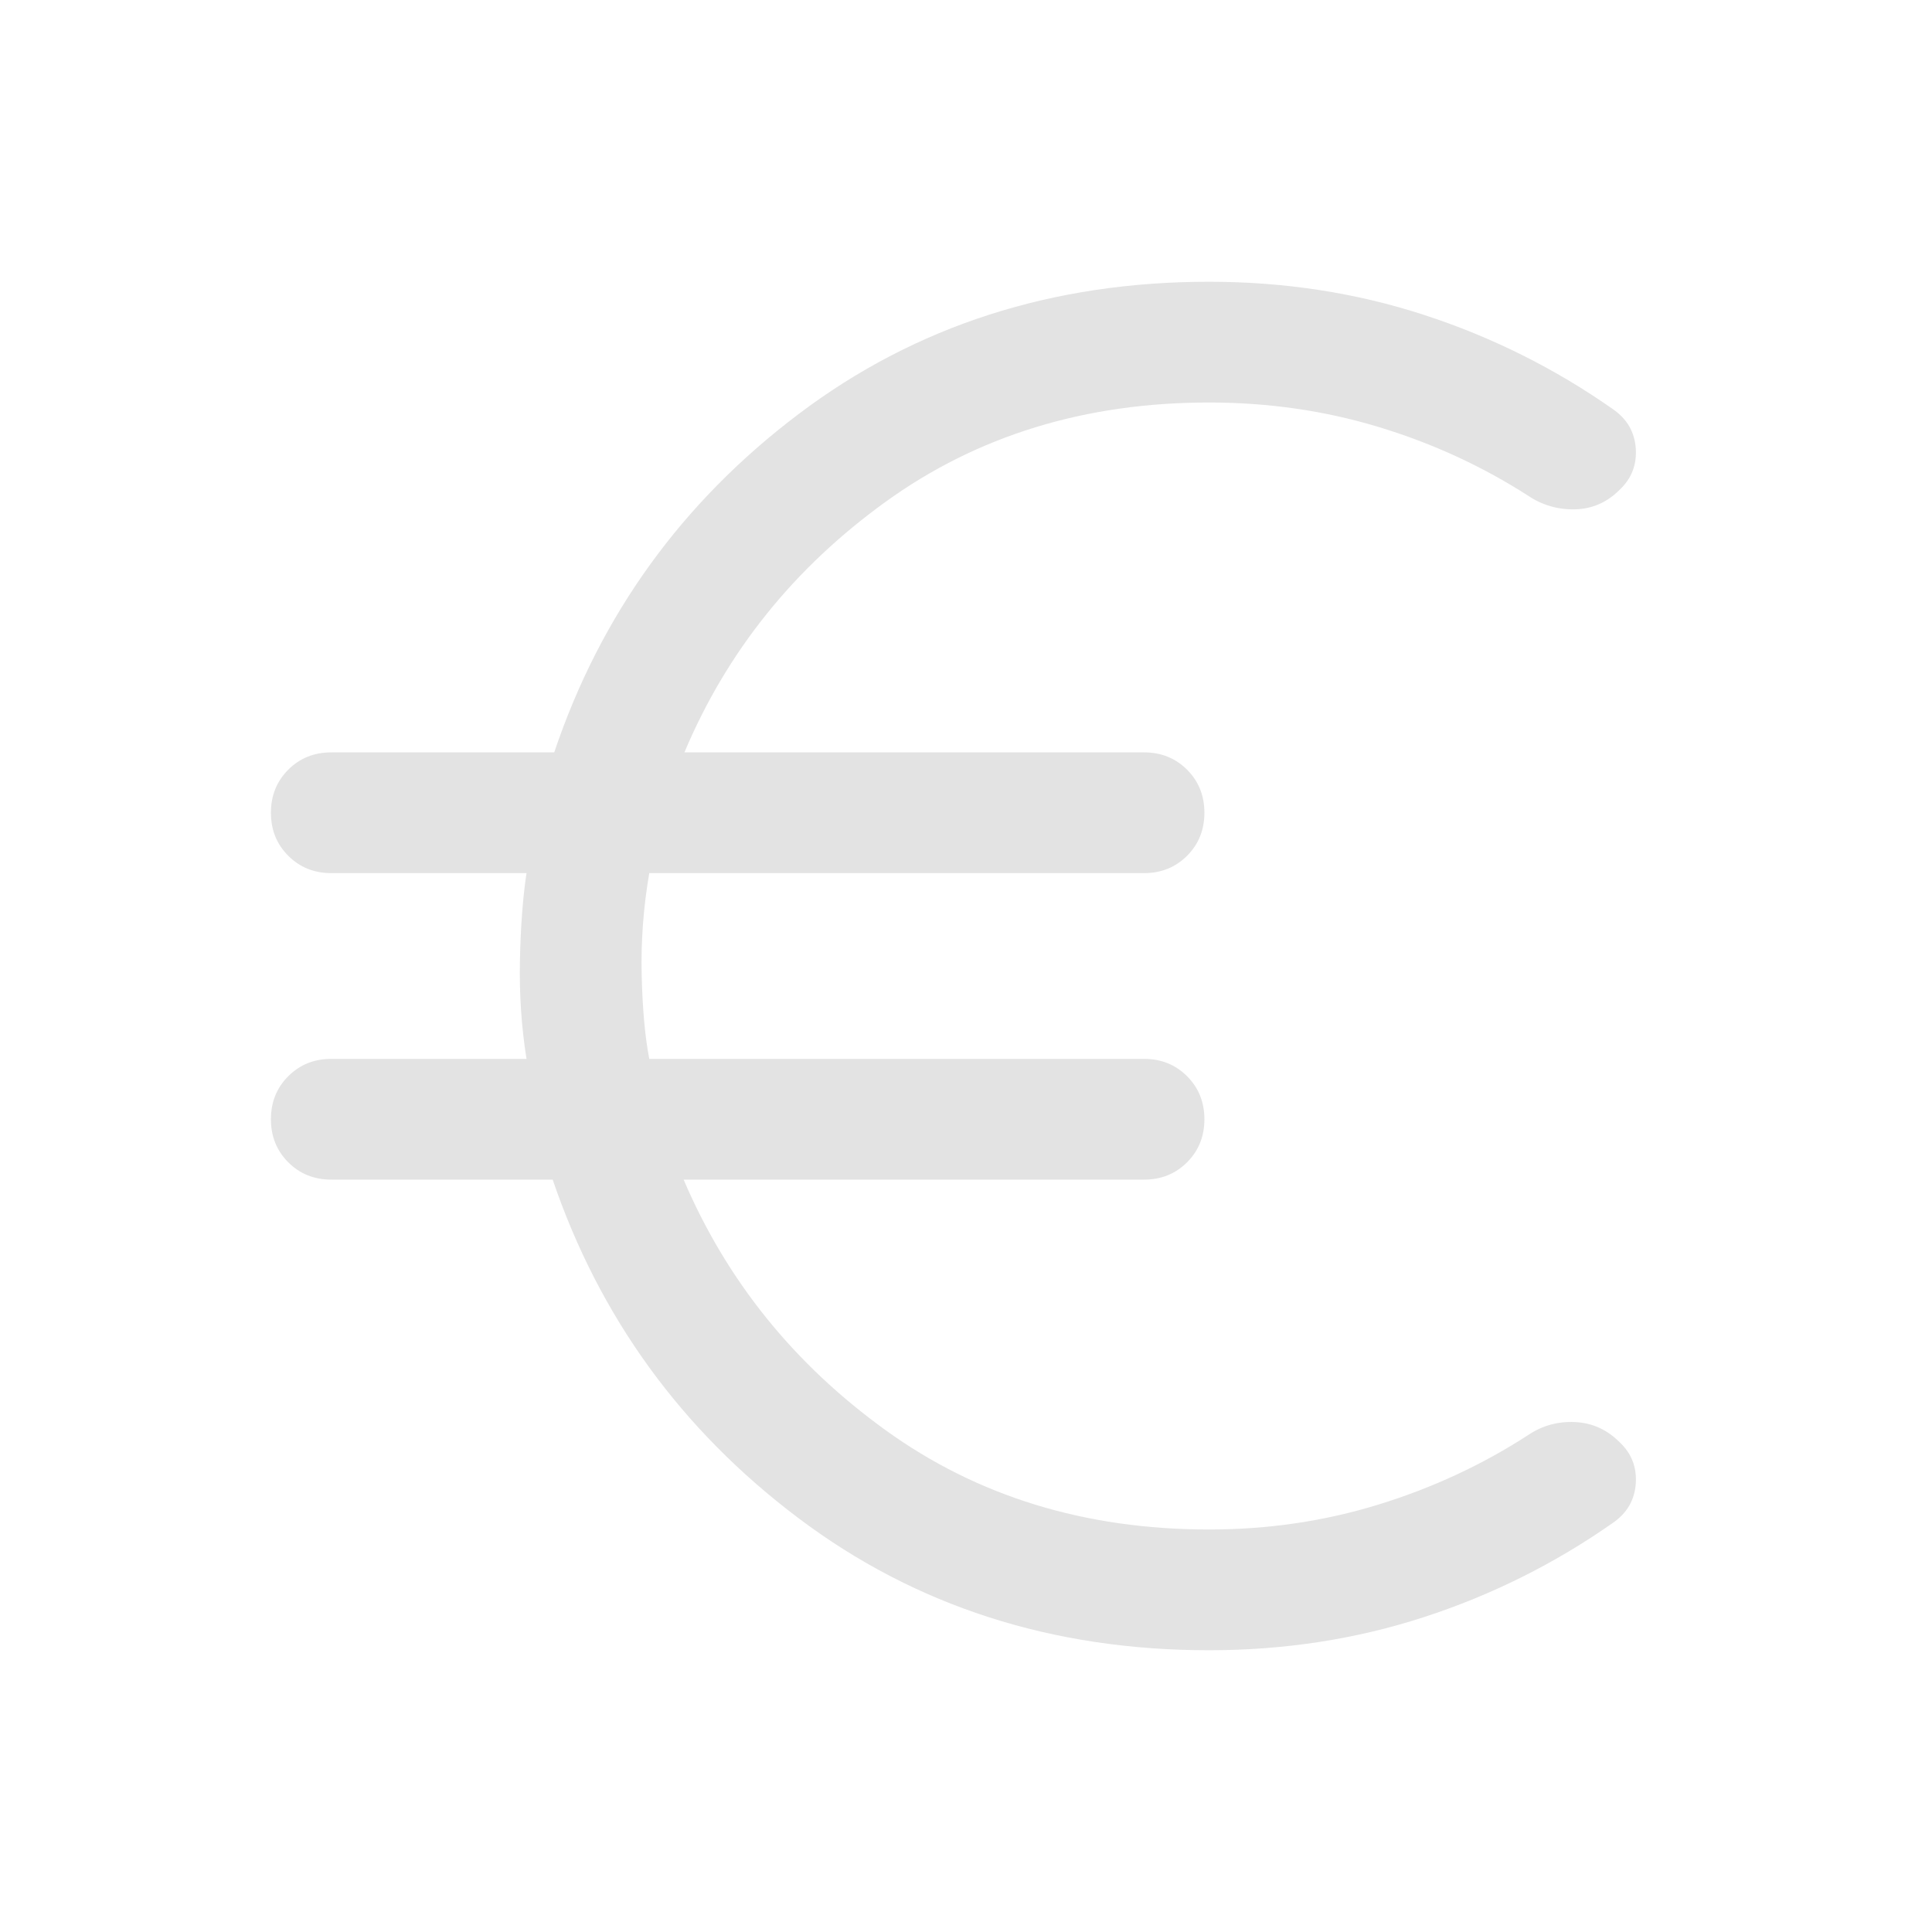
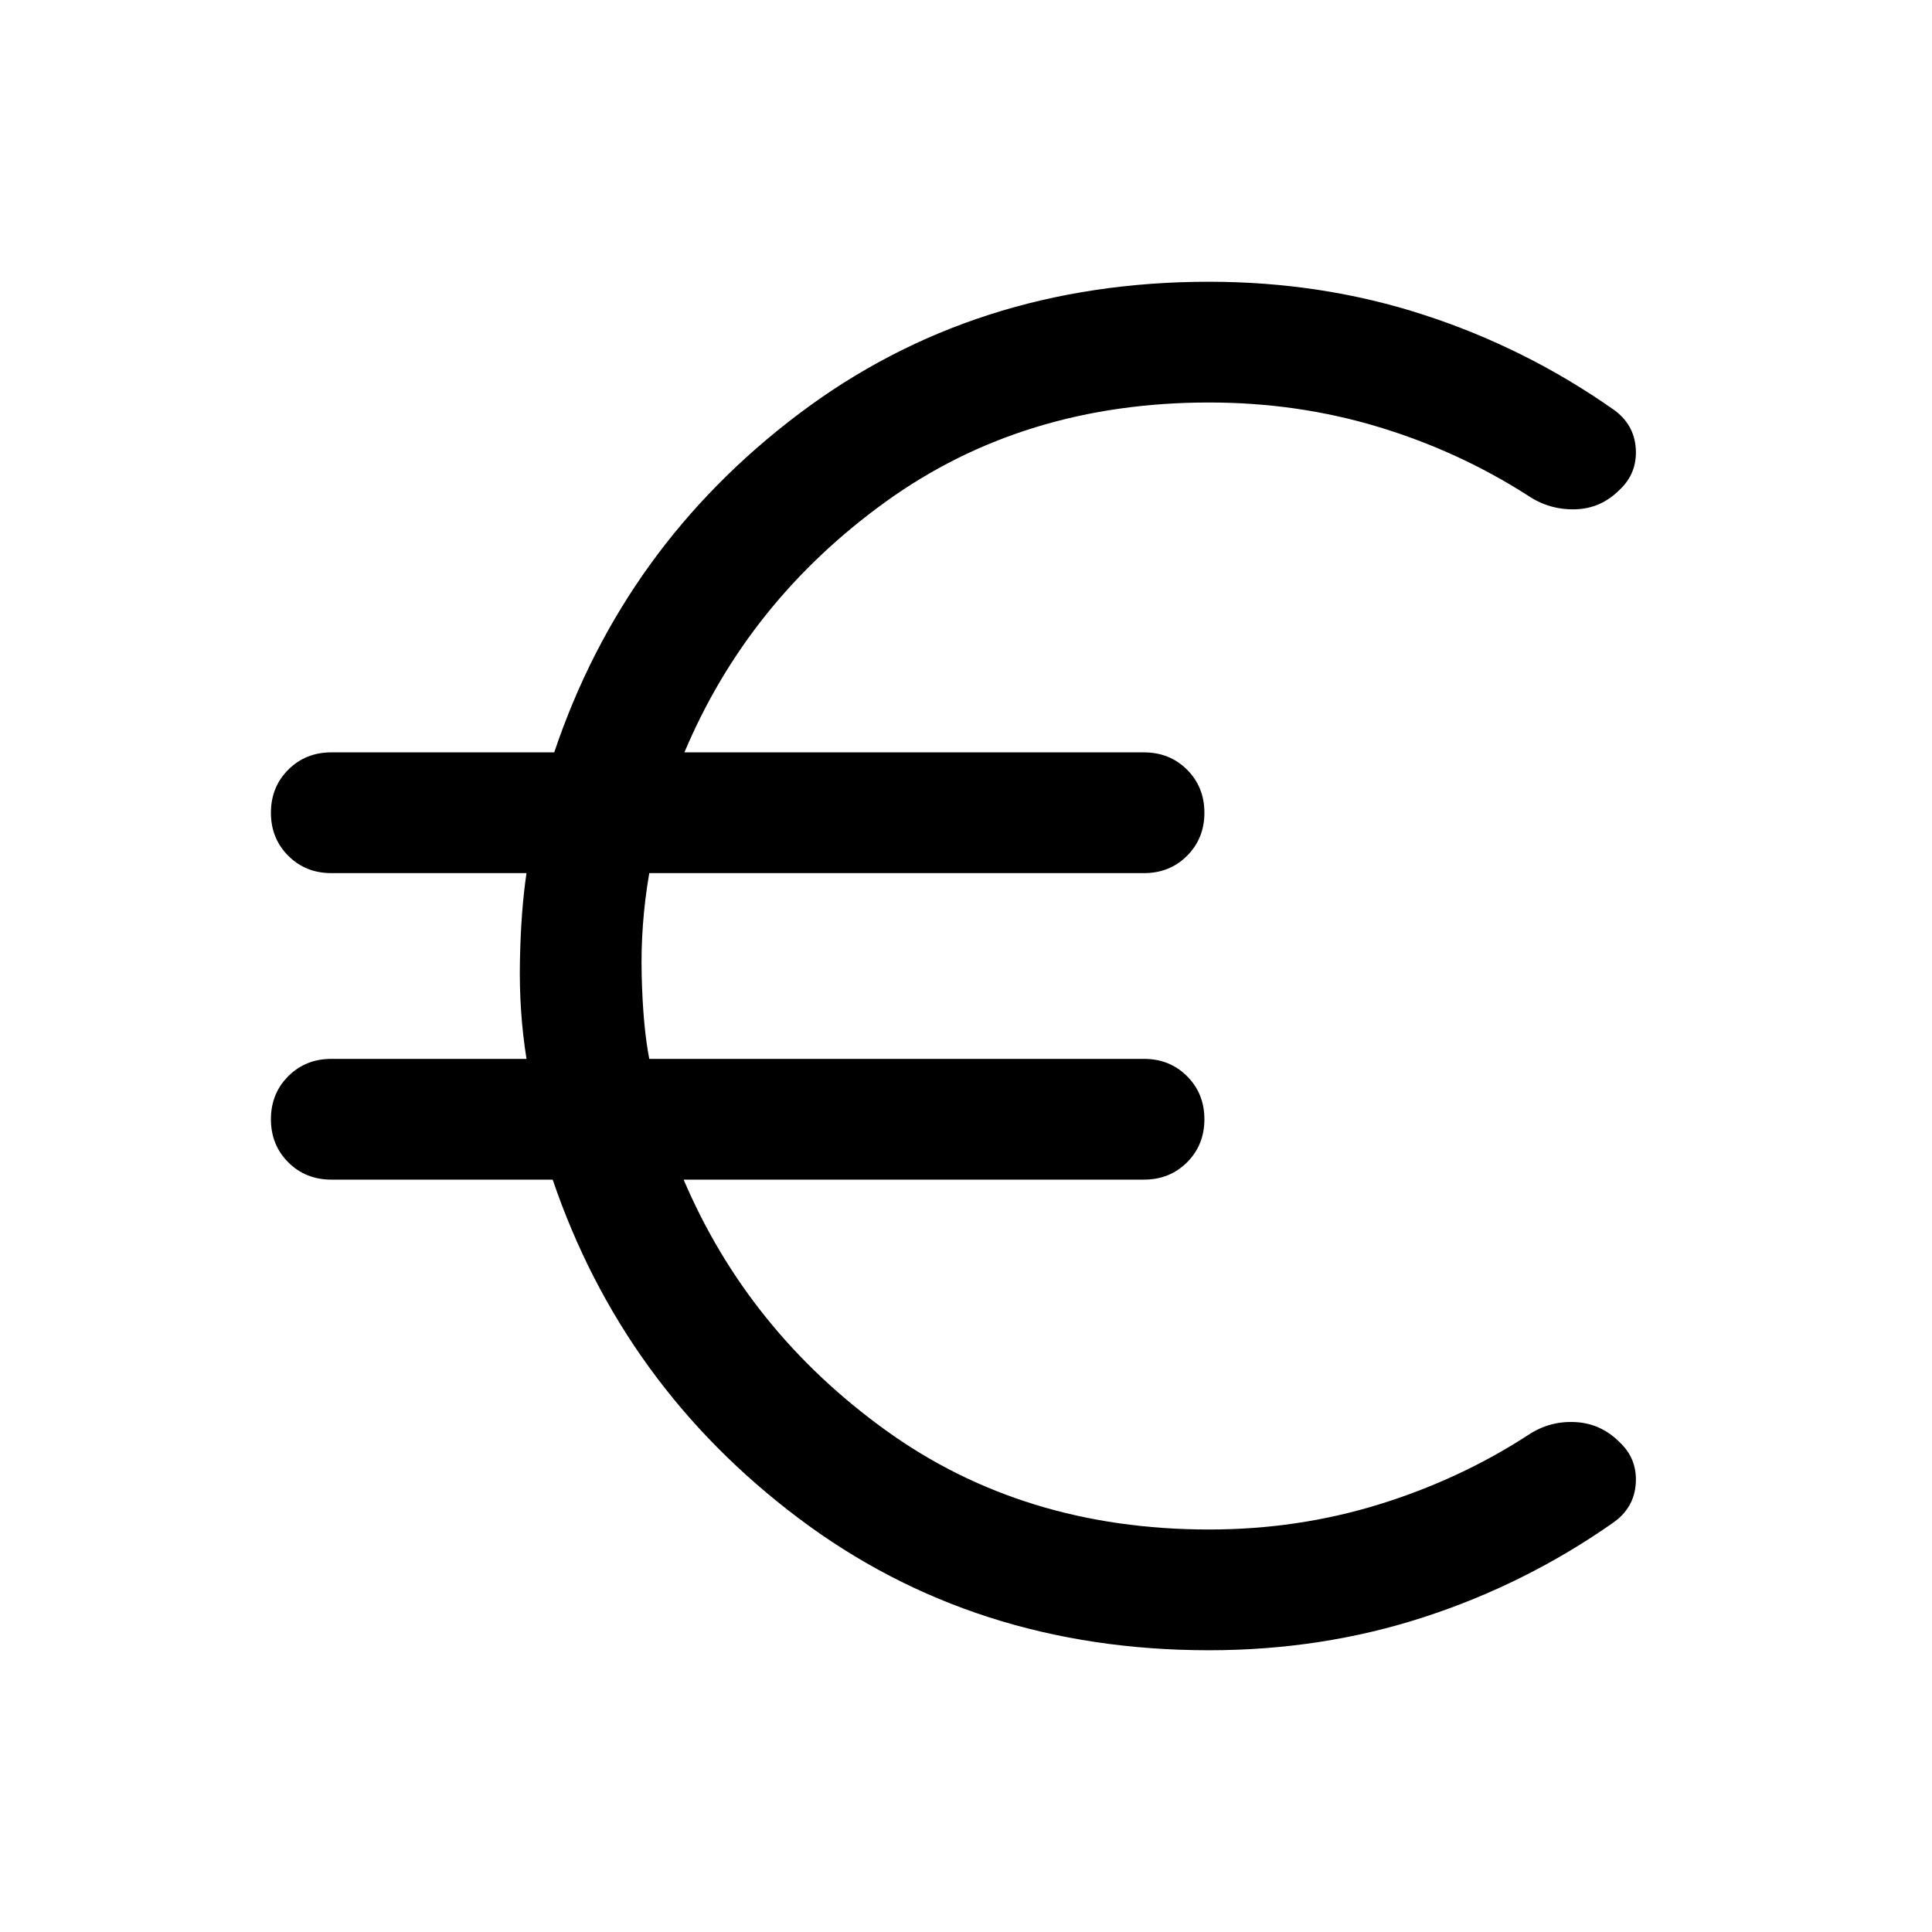
- <svg xmlns="http://www.w3.org/2000/svg" height="24px" viewBox="0 -960 960 960" width="24px" fill="#e3e3e3">
+ <svg xmlns="http://www.w3.org/2000/svg" height="24px" viewBox="0 -960 960 960" width="24px" fill="currentColor">
  <path d="M600.77-140q-116.85 0-204.04-65.66-87.19-65.65-122.11-168.19h-110q-12.77 0-21.39-8.61-8.61-8.62-8.61-21.39 0-12.77 8.61-21.38 8.62-8.62 21.39-8.62h97q-3.77-23.61-3.27-48.73.5-25.11 3.27-43.57h-97q-12.77 0-21.39-8.62-8.61-8.61-8.61-21.38t8.61-21.39q8.62-8.61 21.39-8.61h110.77q34.53-102.54 121.53-168.19 87-65.66 203.85-65.66 56.08 0 106.65 16.42 50.58 16.43 94.04 46.89 10.54 7.31 11.35 19.58.8 12.26-8.12 20.57-9.31 9.31-22.07 9.62-12.77.3-23.31-6.77-34.54-22.16-74.58-34.23Q644.69-760 600.77-760q-92.31 0-160.66 49.31-68.34 49.31-100.03 124.54h228.38q12.77 0 21.39 8.61 8.61 8.62 8.61 21.39 0 12.77-8.61 21.38-8.62 8.62-21.39 8.62H322.62q-4.39 25.46-3.77 50.77.61 25.3 3.77 41.53h245.84q12.77 0 21.39 8.62 8.61 8.61 8.61 21.38t-8.61 21.39q-8.62 8.61-21.39 8.61H339.69q32.08 75.23 100.42 124.54Q508.46-200 600.77-200q43.92 0 84.15-12.38 40.23-12.39 74.39-34.54 10.54-7.08 23.31-6.46 12.76.61 22.07 9.92 8.92 8.31 8.12 20.57-.81 12.27-11.35 19.58-43.46 30.46-94.04 46.89Q656.85-140 600.77-140Z" />
</svg>
